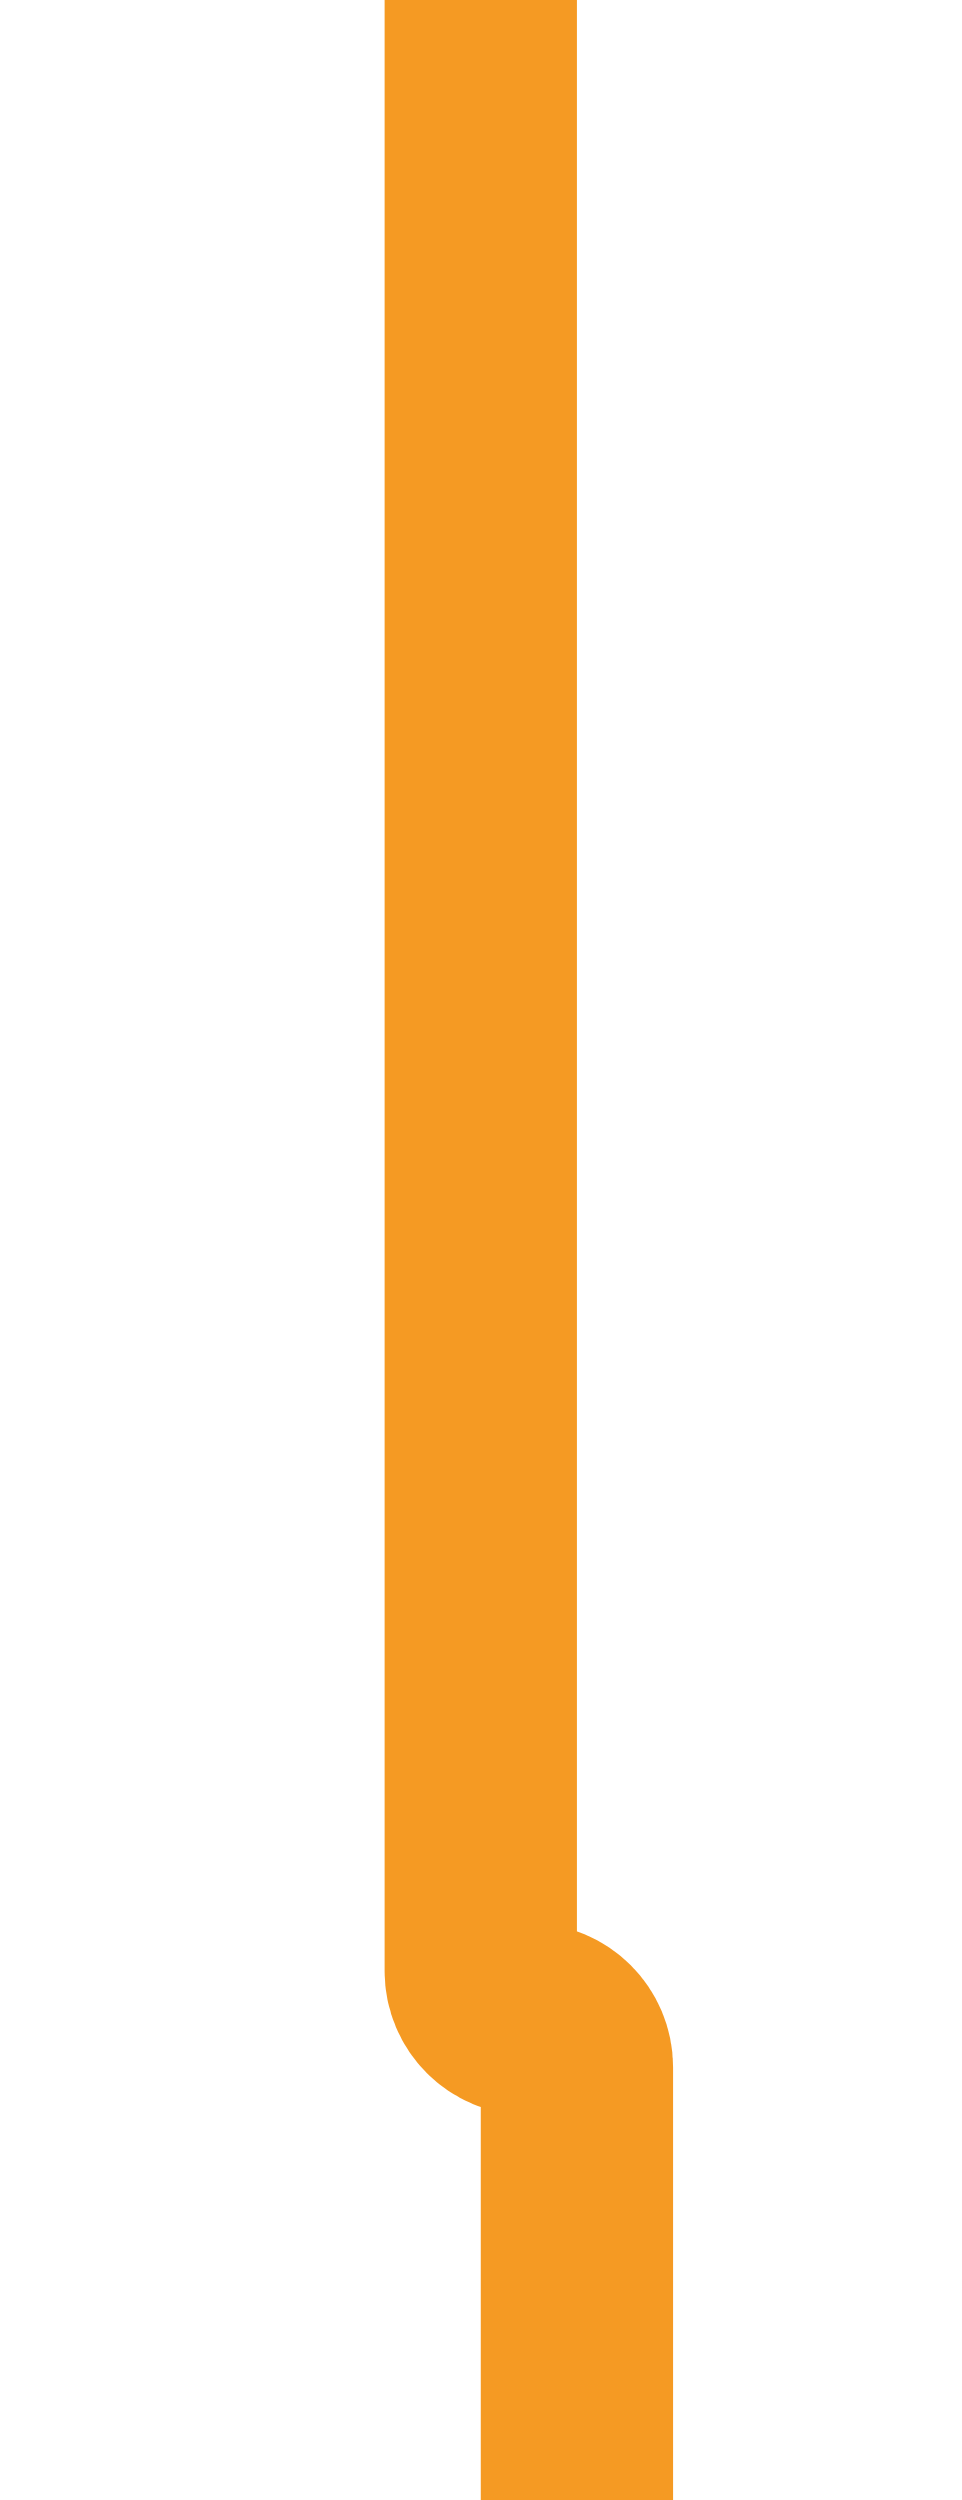
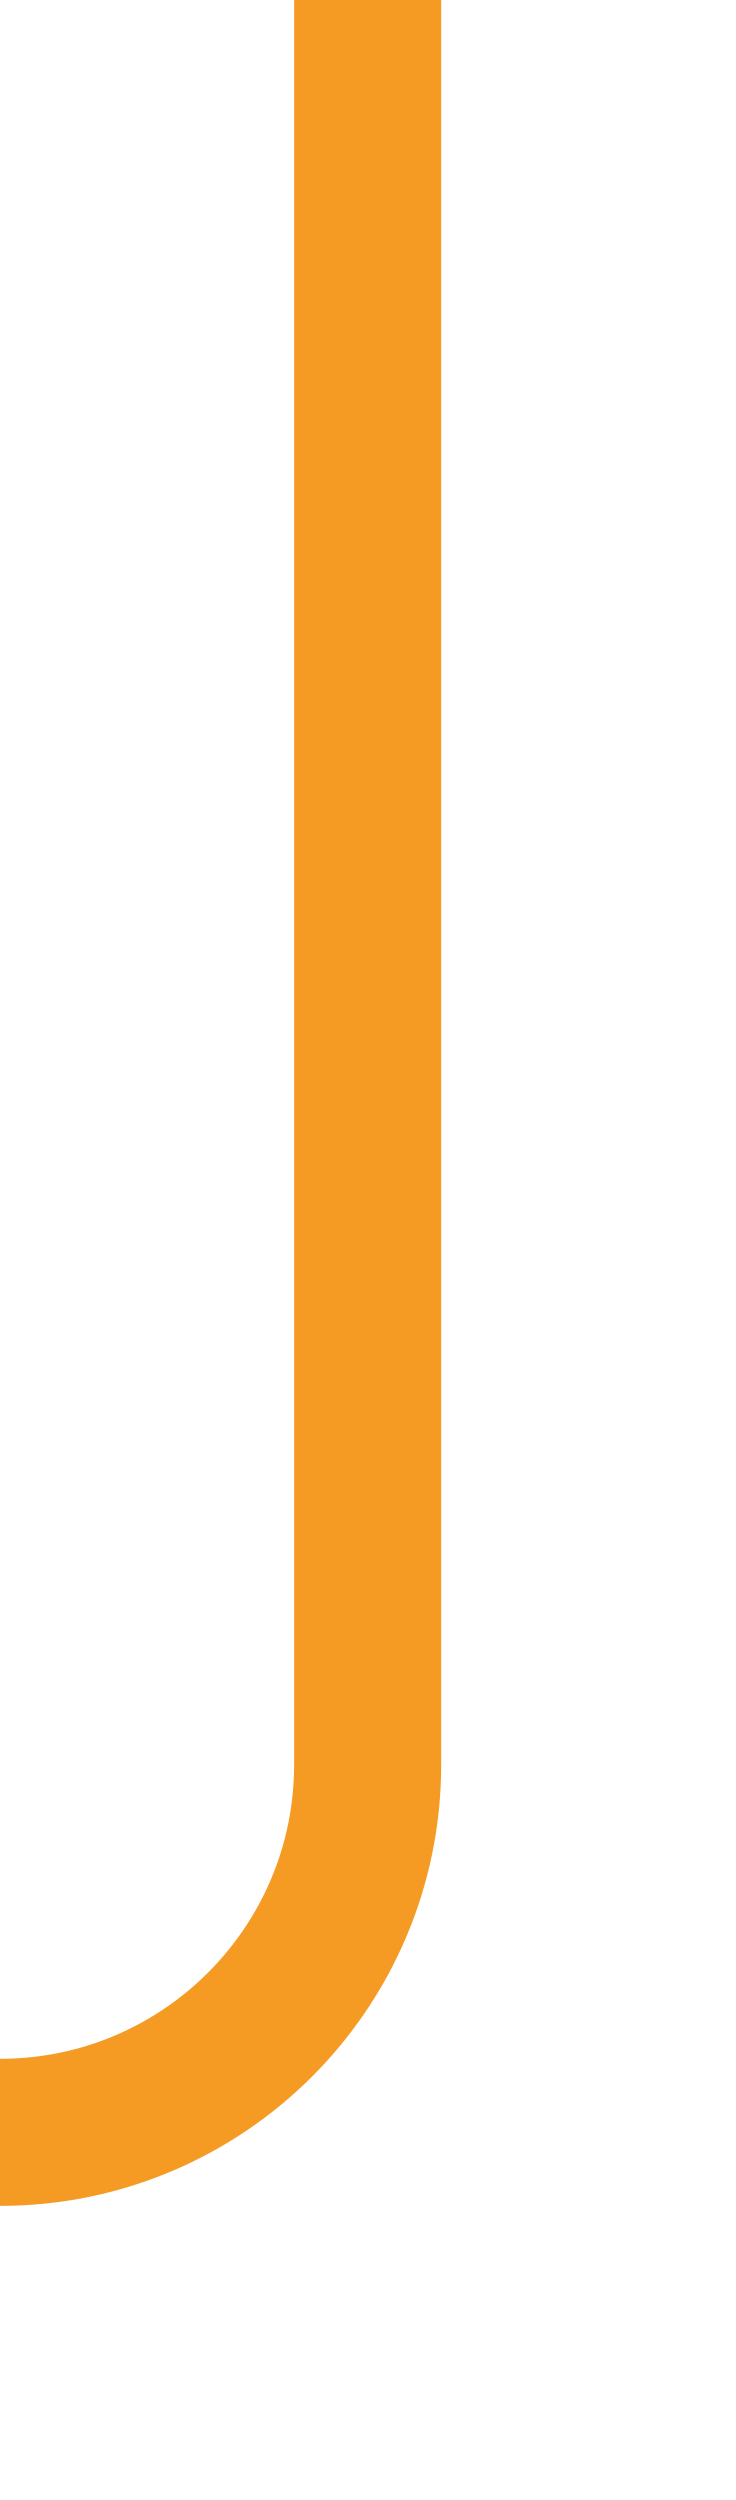
- <svg xmlns="http://www.w3.org/2000/svg" version="1.1" width="10px" height="26px" preserveAspectRatio="xMidYMin meet" viewBox="1638 84  8 26">
-   <path d="M 1642 84  L 1642 104.5  A 0.5 0.5 0 0 0 1642.5 105 A 0.5 0.5 0 0 1 1643 105.5 L 1643 126  " stroke-width="2" stroke="#f59a23" fill="none" />
+ <svg xmlns="http://www.w3.org/2000/svg" version="1.1" width="10px" height="34px" preserveAspectRatio="xMidYMin meet" viewBox="1531 -19  8 34">
+   <path d="M 1535 -19  L 1535 5  A 5 5 0 0 1 1530 10 L 1431 10  A 5 5 0 0 0 1426 15 L 1426 39  " stroke-width="2" stroke="#f59a23" fill="none" />
</svg>
